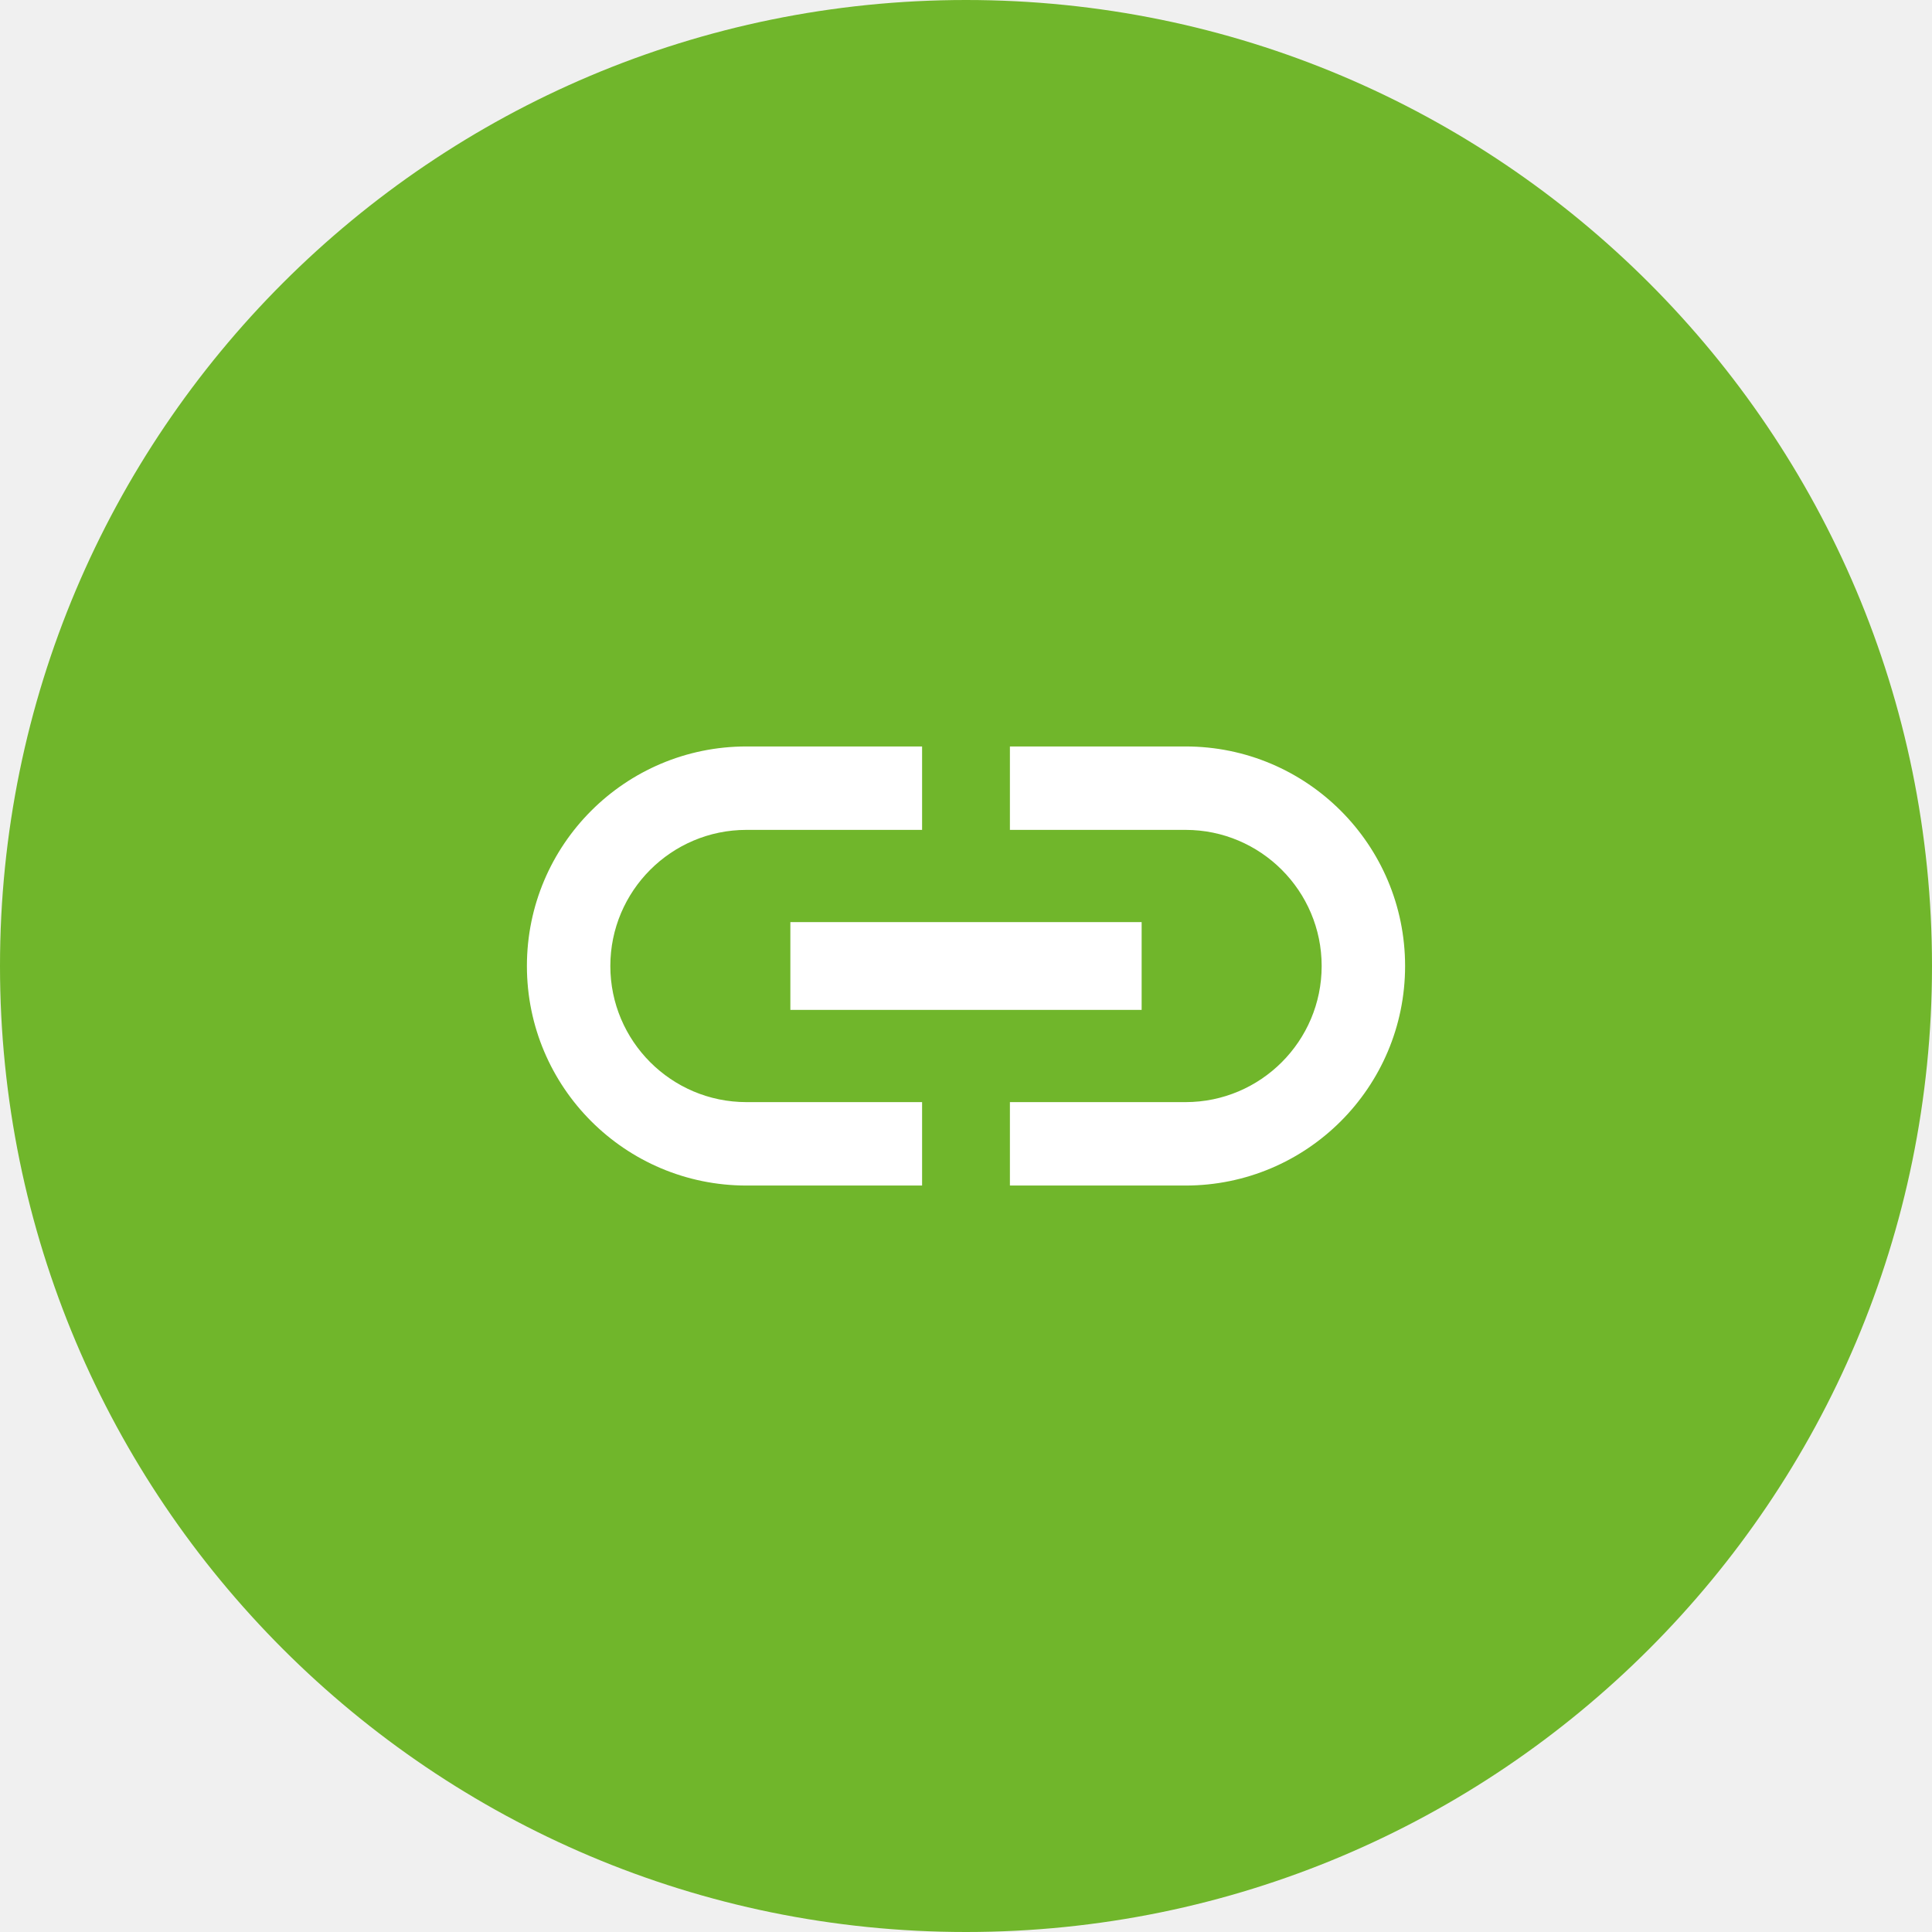
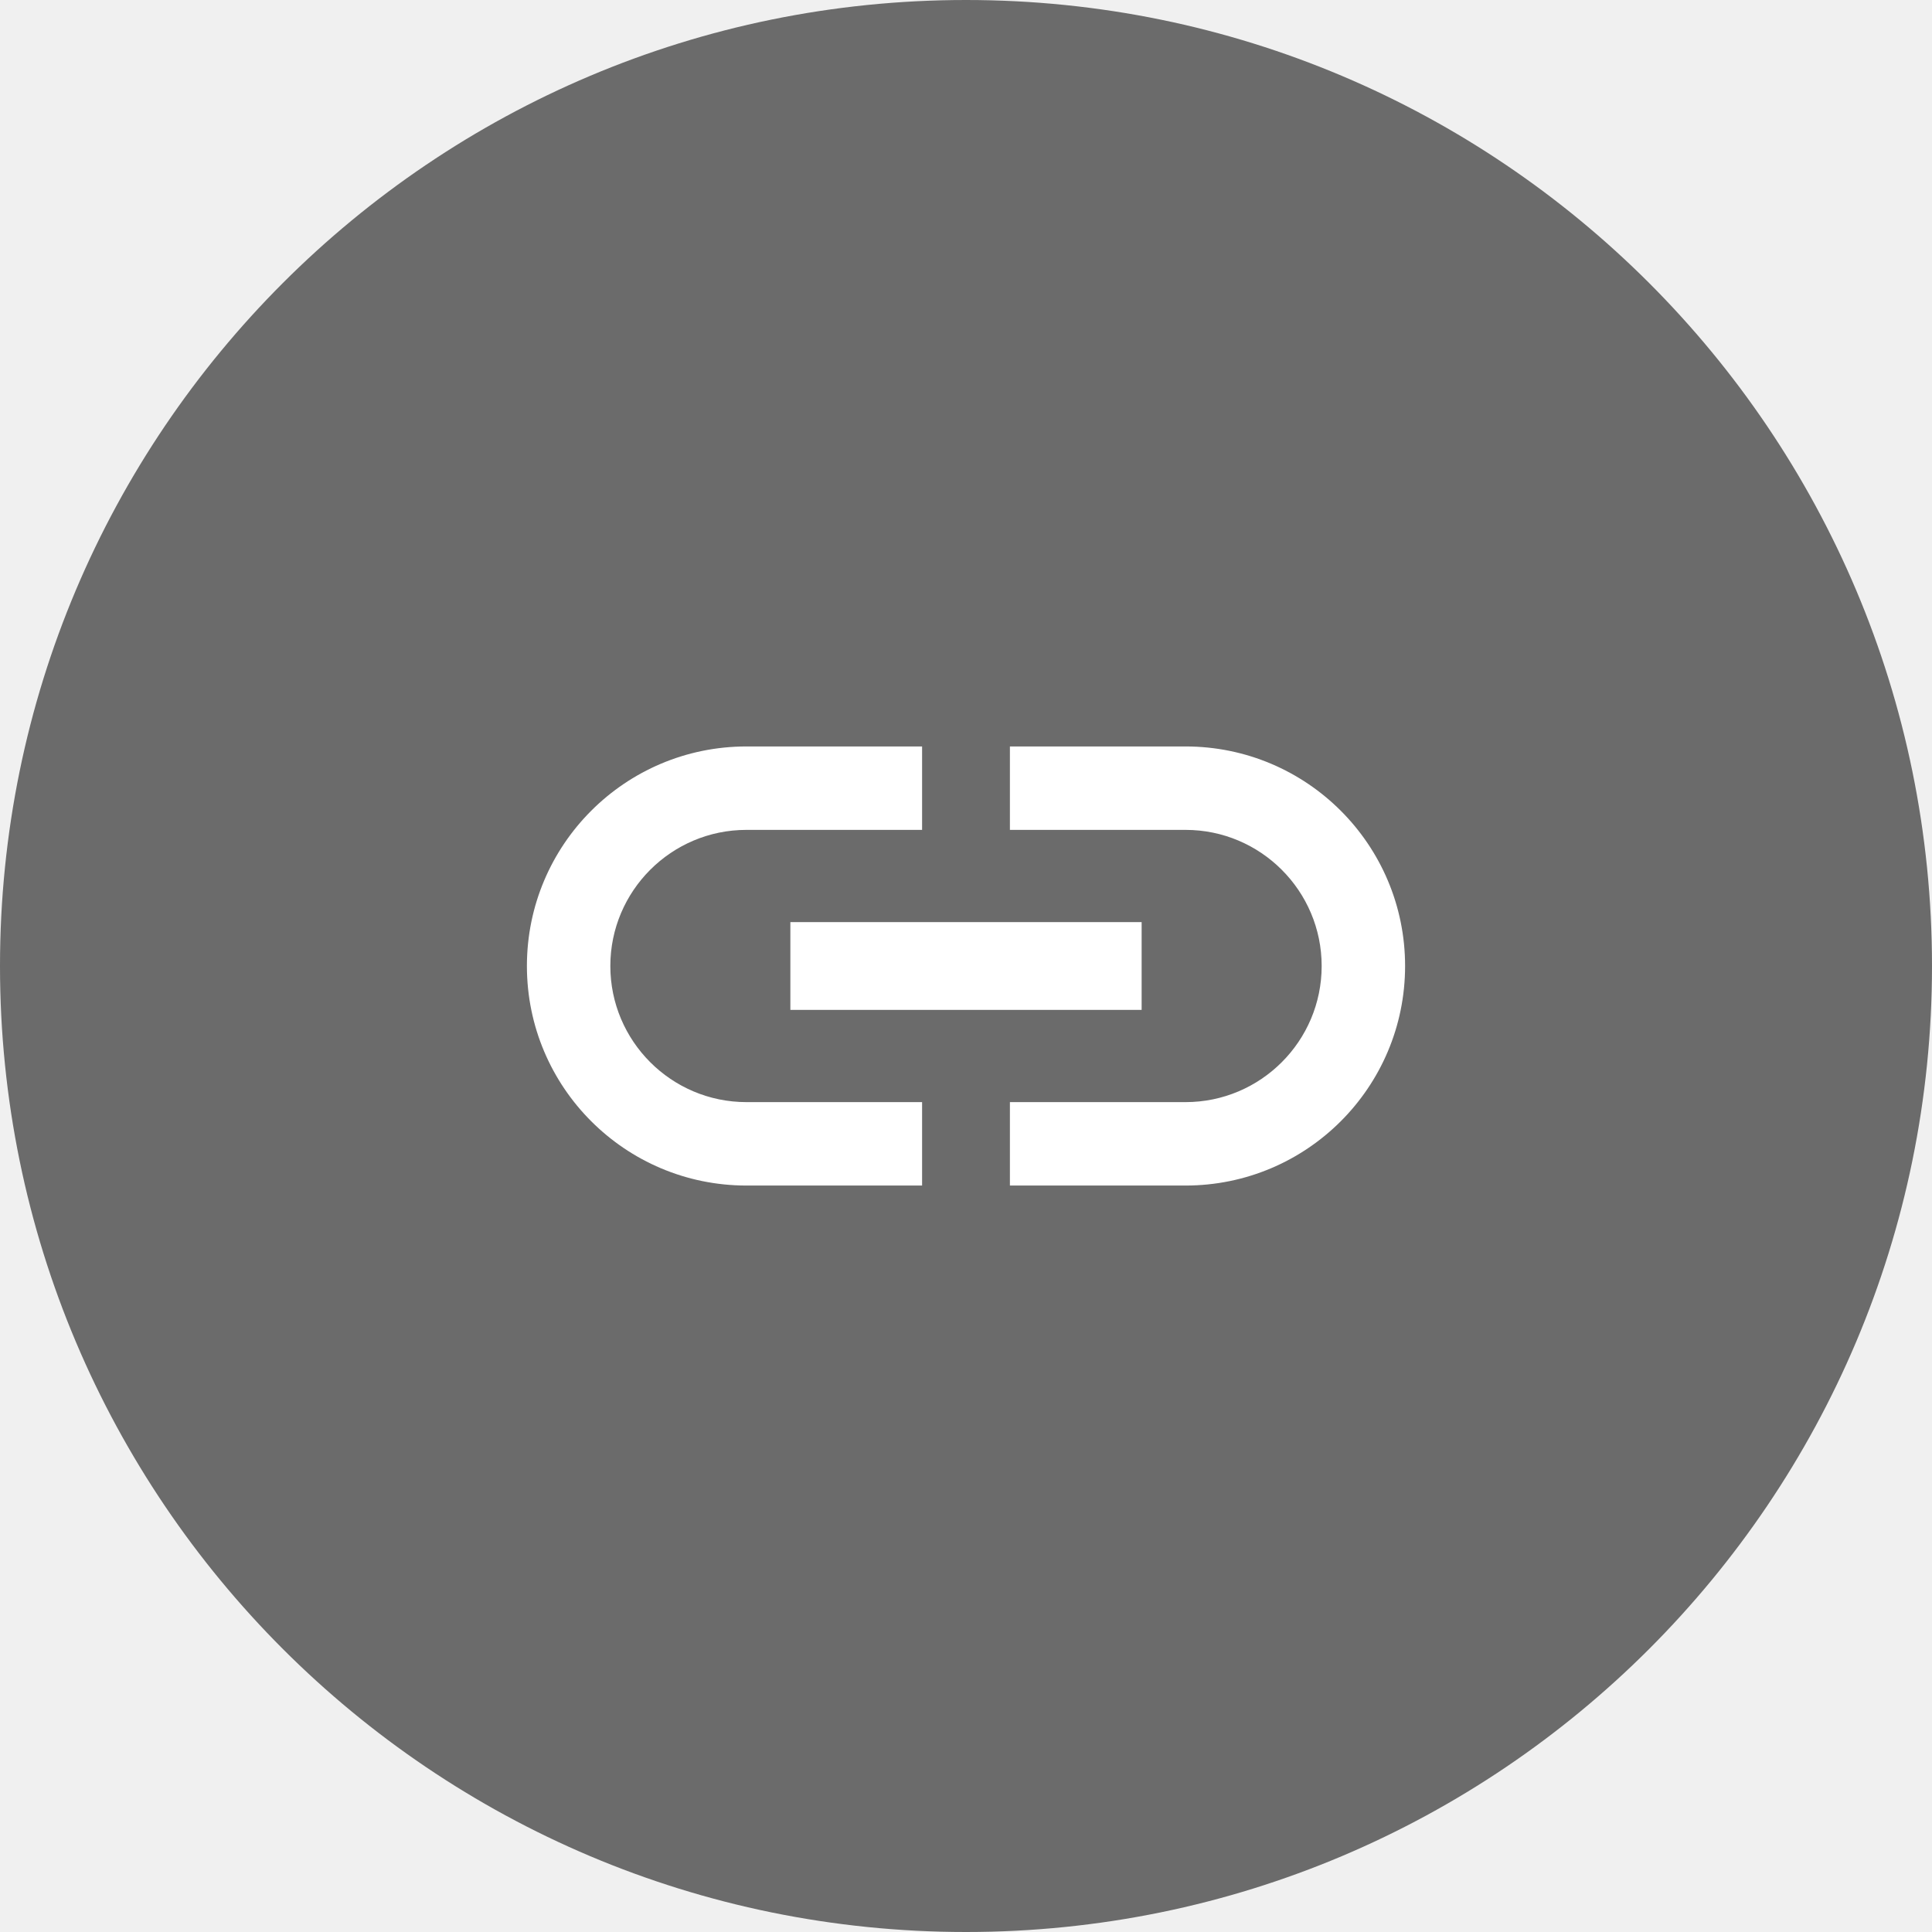
<svg xmlns="http://www.w3.org/2000/svg" viewBox="0 0 44 44" height="22" width="22" version="1.1">
-   <circle r="22" cx="22" cy="22" fill="#70B62B" />
+   <circle r="22" cx="22" cy="22" fill="#6B6B6B" />
  <g transform="translate(10, 10)">
    <path fill="#fff" d="M3.9,12C3.9,10.29 5.29,8.9 7,8.9H11V7H7A5,5 0 0,0 2,12A5,5 0 0,0 7,17H11V15.1H7C5.29,15.1 3.9,13.71 3.9,12M8,13H16V11H8V13M17,7H13V8.9H17C18.71,8.9 20.1,10.29 20.1,12C20.1,13.71 18.71,15.1 17,15.1H13V17H17A5,5 0 0,0 22,12A5,5 0 0,0 17,7Z" />
  </g>
</svg>
